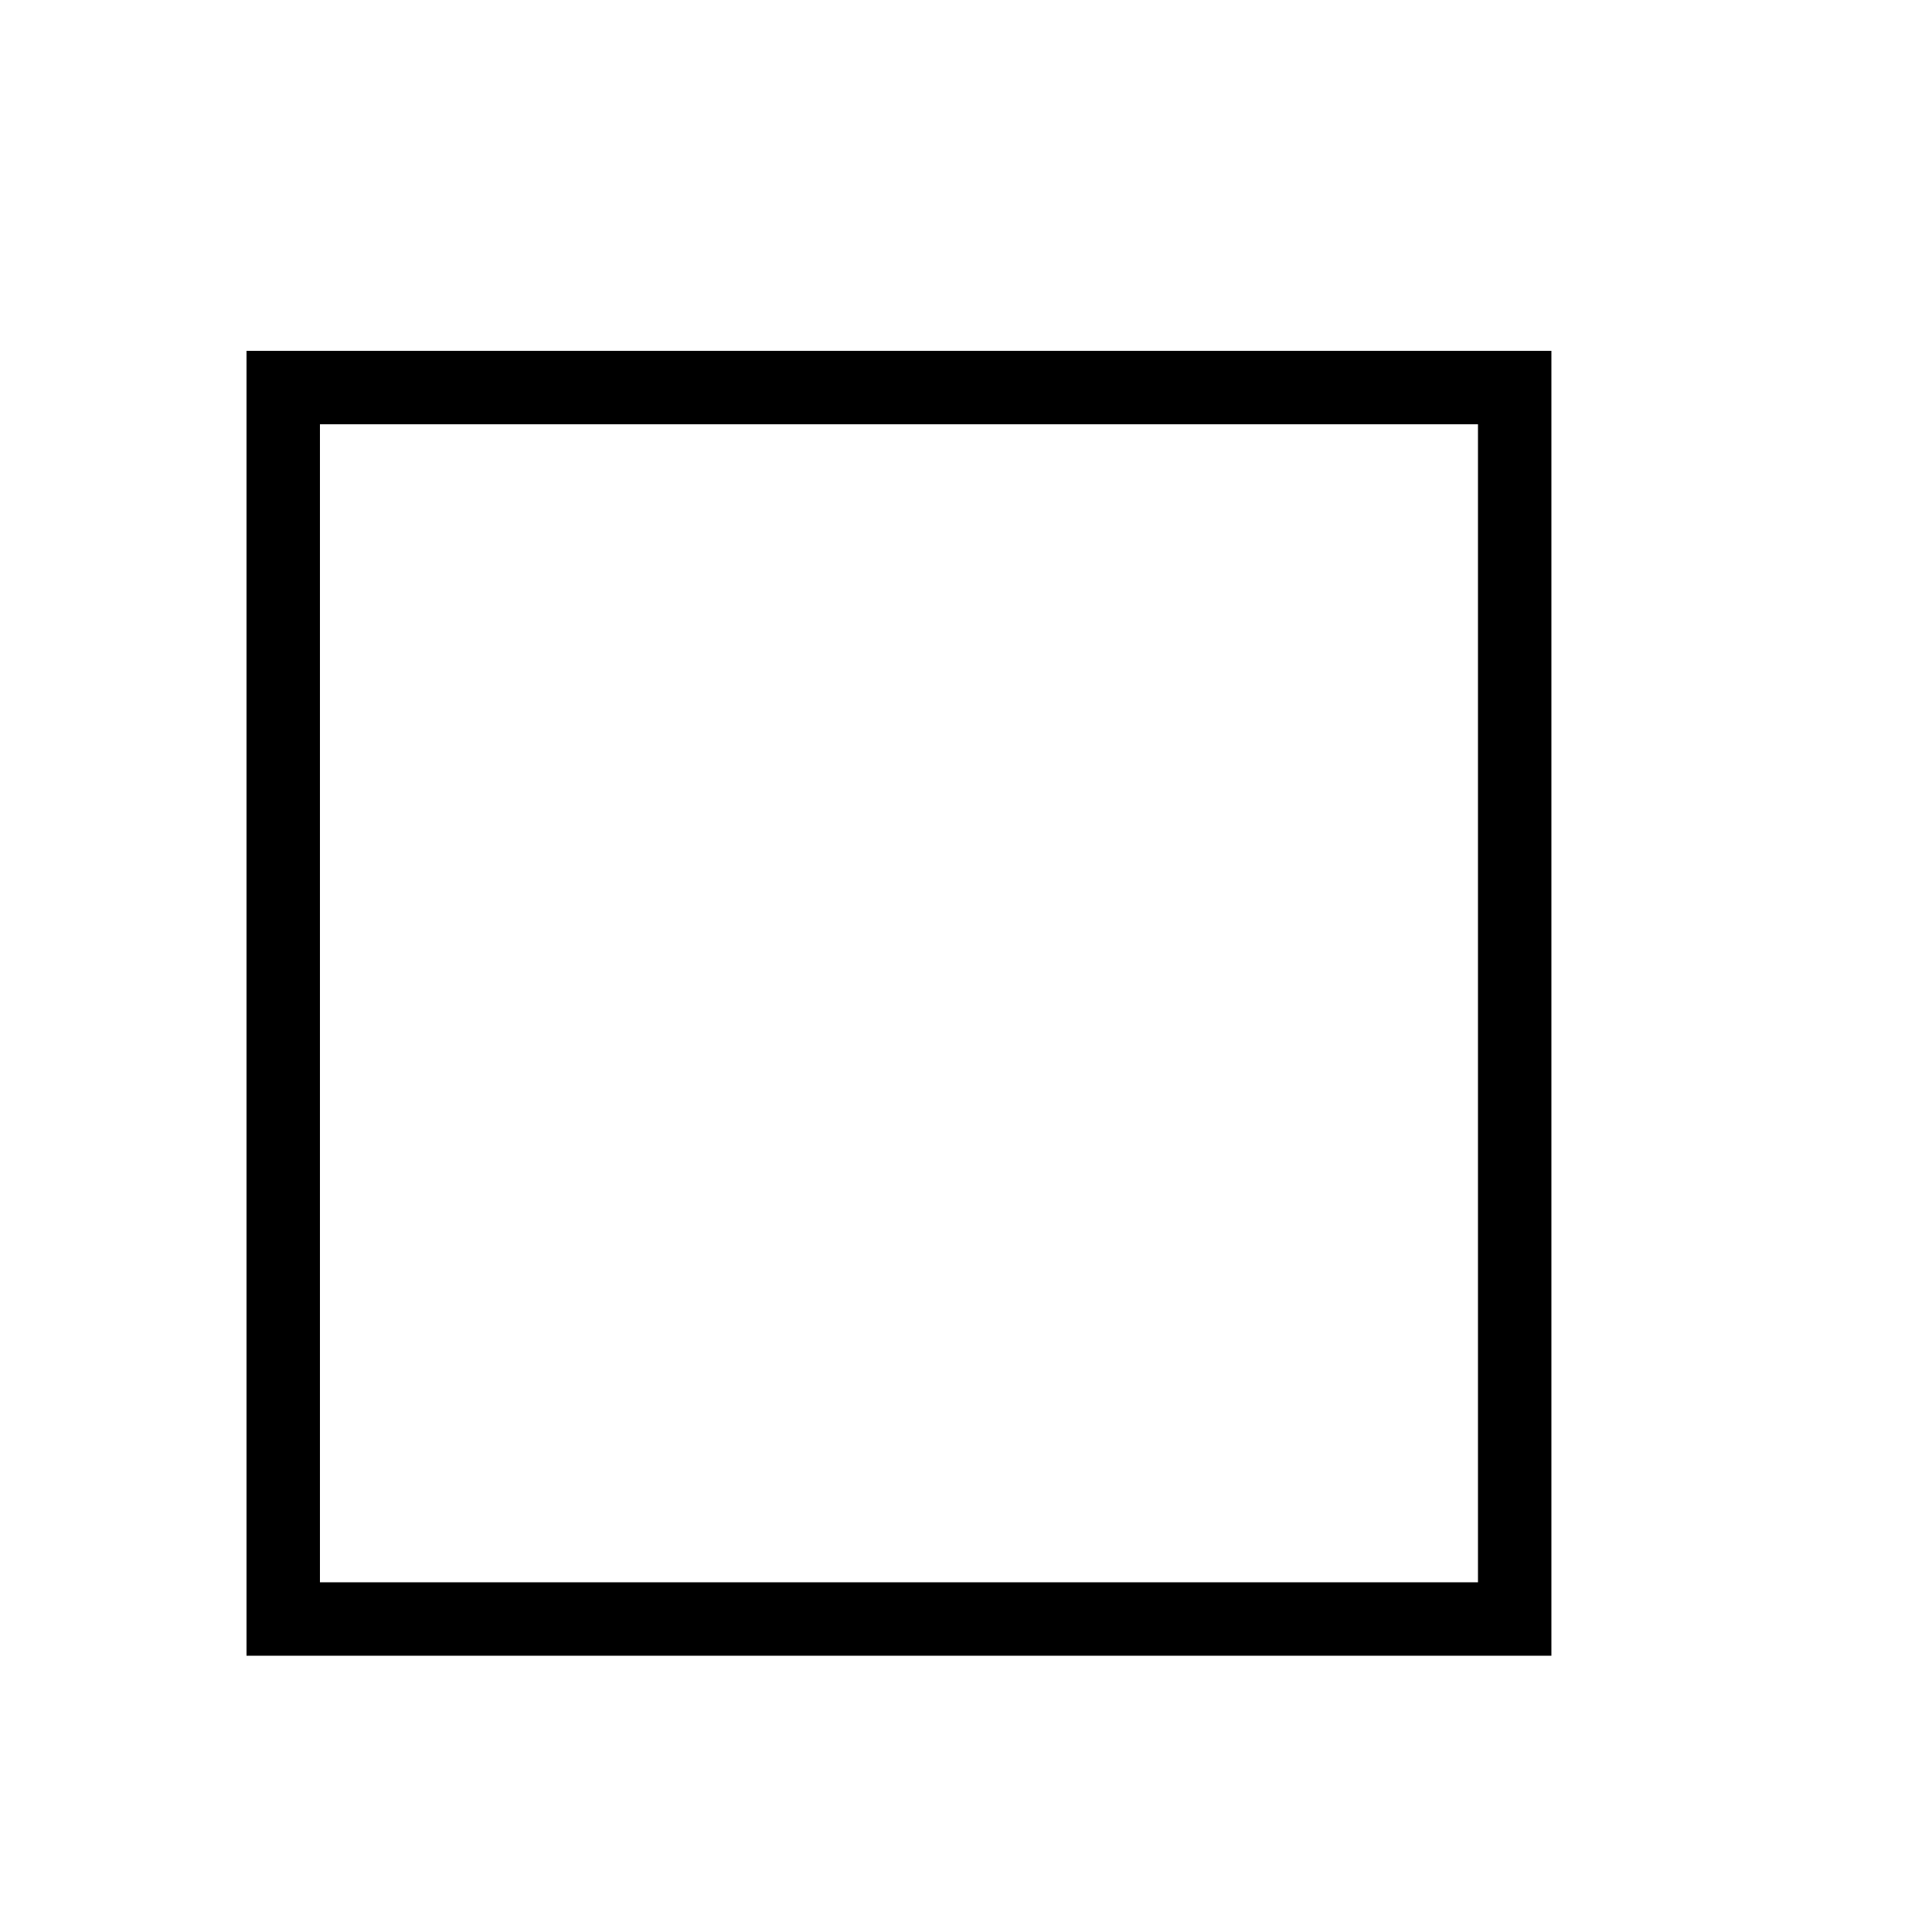
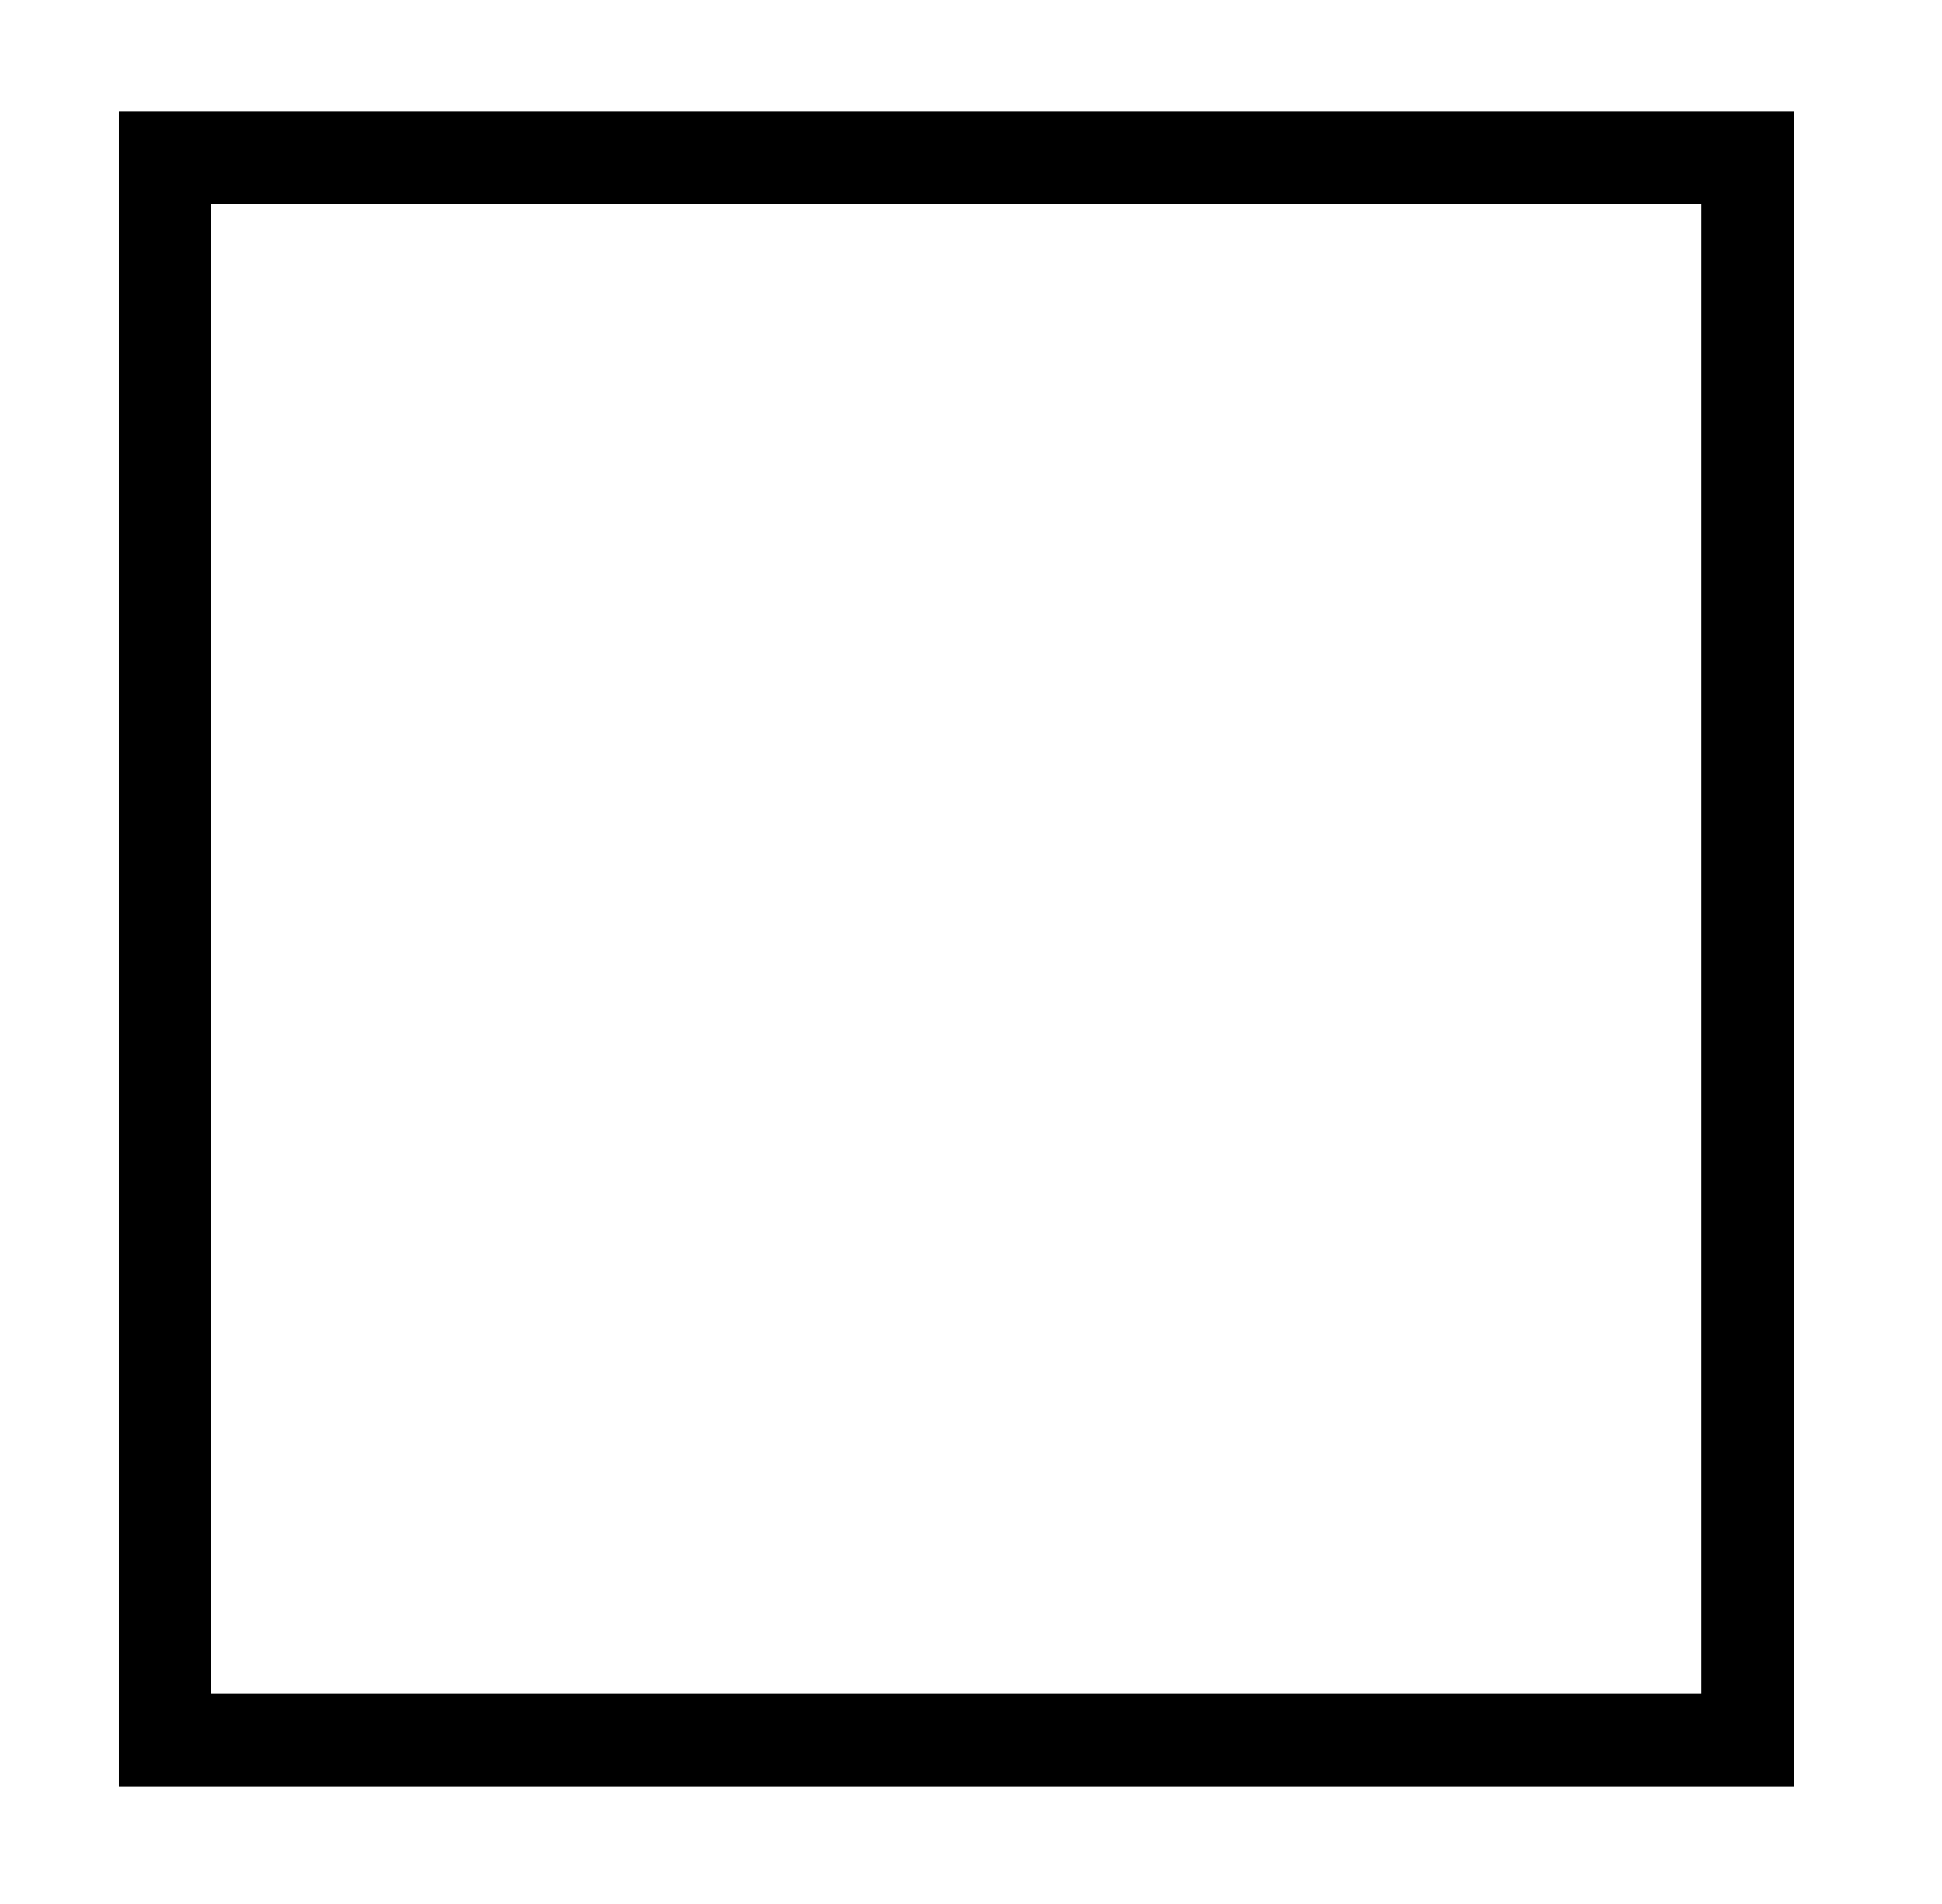
- <svg xmlns="http://www.w3.org/2000/svg" width="100%" height="100%" viewBox="0 0 5 5" version="1.1" xml:space="preserve" style="fill-rule:evenodd;clip-rule:evenodd;stroke-linecap:square;stroke-miterlimit:1.5;">
-   <rect id="maximize" x="0.465" y="0.735" width="3.722" height="3.722" style="fill:none;" />
+ <svg xmlns="http://www.w3.org/2000/svg" width="100%" height="100%" viewBox="0 0 51 50" version="1.1" xml:space="preserve" style="fill-rule:evenodd;clip-rule:evenodd;stroke-linejoin:round;stroke-miterlimit:1.414;">
+   <rect id="maximize" x="0.844" y="0.648" width="48.54" height="48.54" style="fill:none;" />
  <g id="maximize1">
-     <rect x="0.733" y="1.003" width="3.187" height="3.187" style="fill:none;stroke:#000;stroke-width:0.19px;" />
+     <path d="M47.107,46.912l-43.986,0l0,-43.987l43.986,0l0,43.987Zm-41.559,-41.56l0,39.133l39.132,0l0,-39.133l-39.132,0Z" />
  </g>
</svg>
